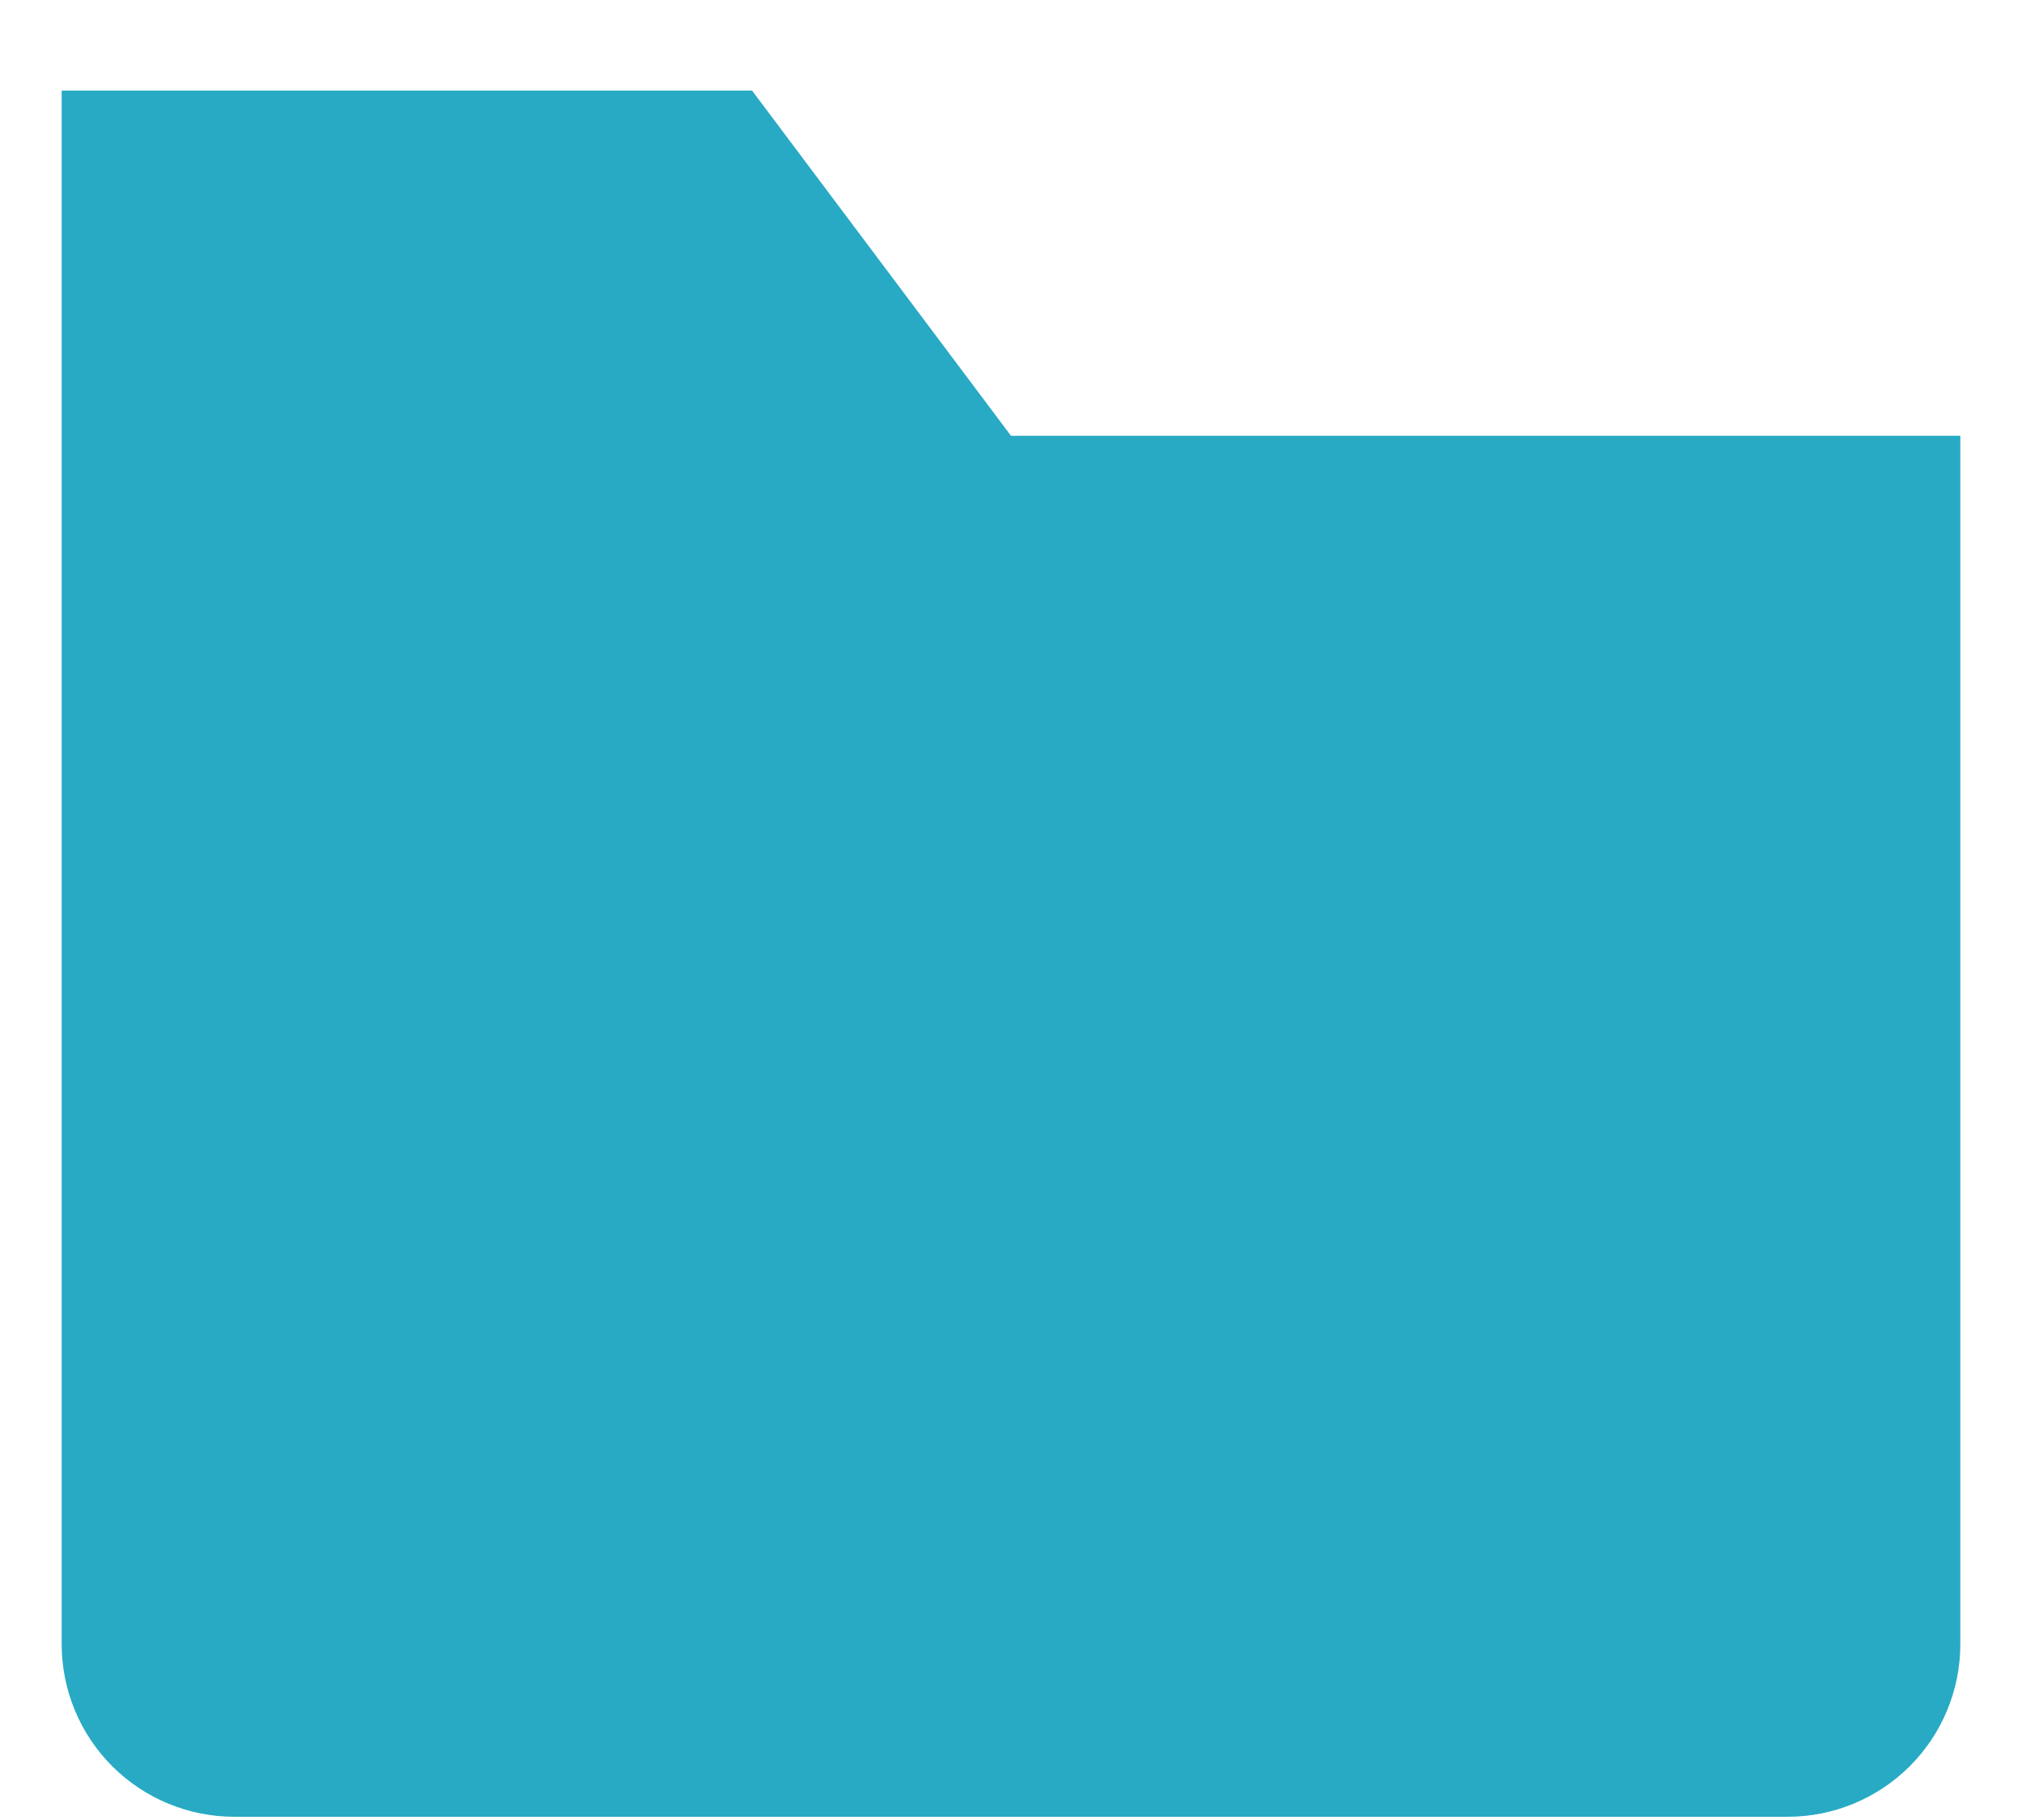
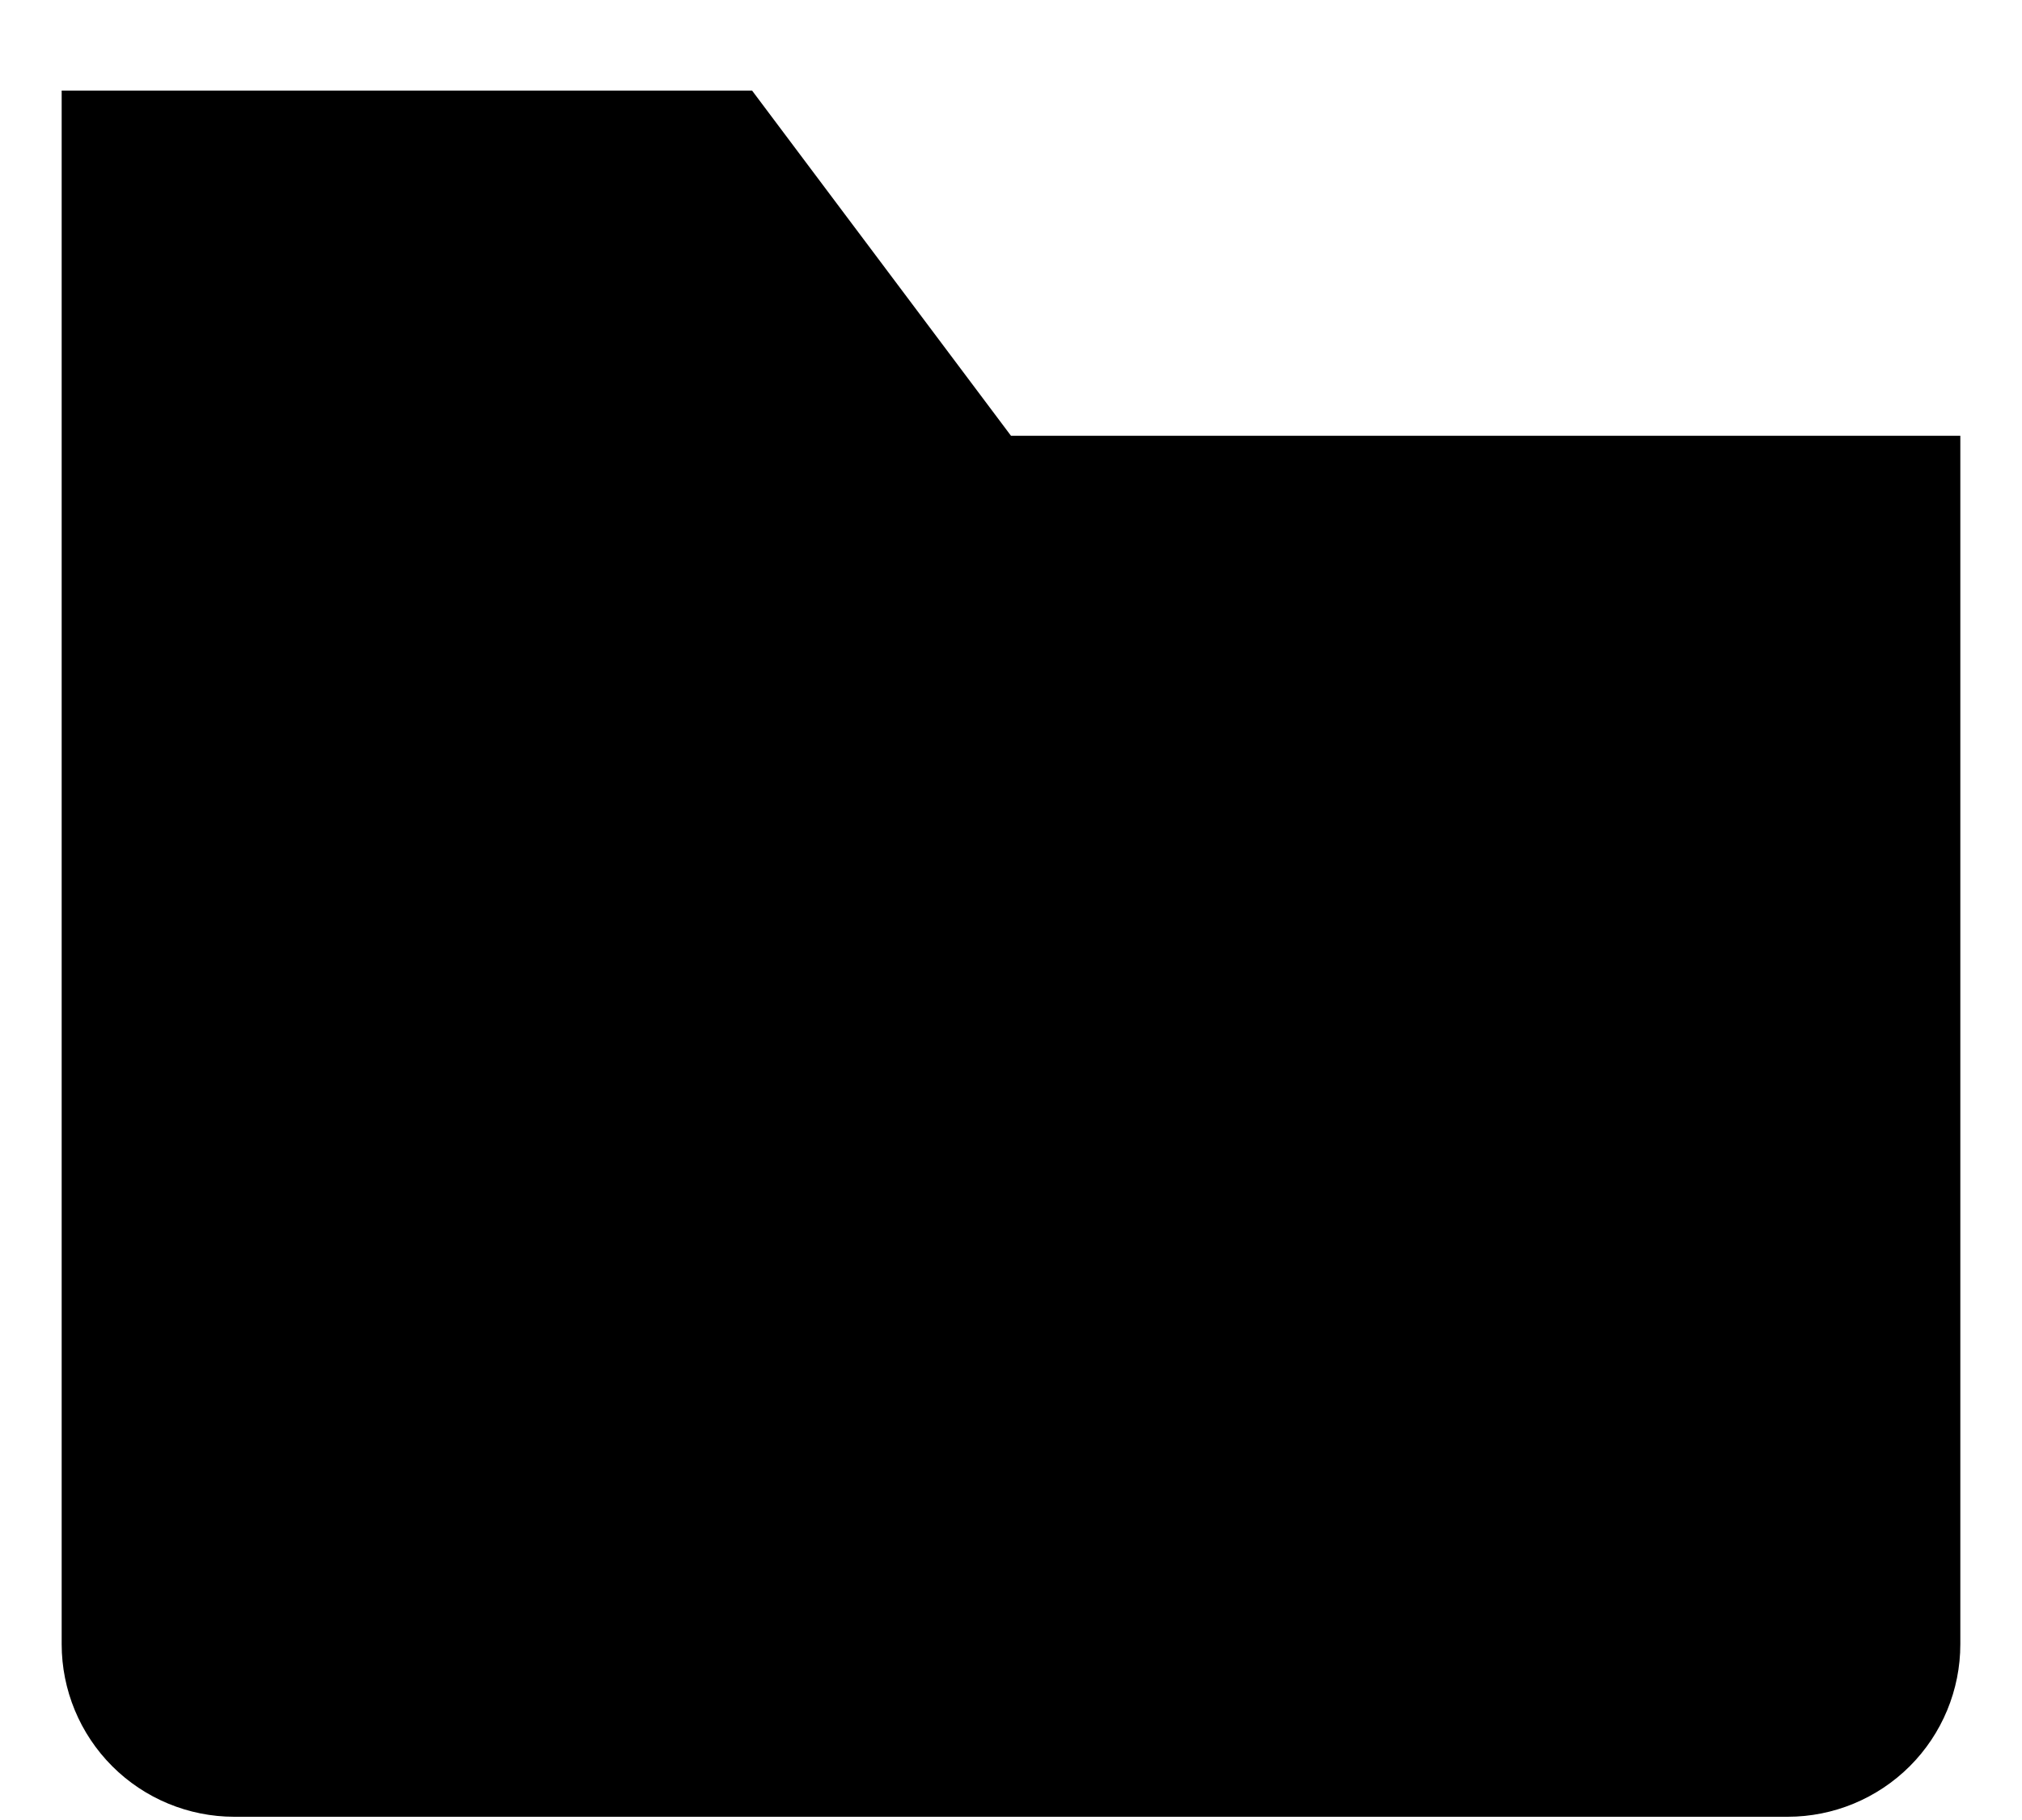
- <svg xmlns="http://www.w3.org/2000/svg" width="20" height="18" viewBox="0 0 20 18" fill="none">
-   <path d="M17.682 17.968H2.317C1.865 17.968 1.43 17.788 1.11 17.468C0.79 17.148 0.61 16.714 0.61 16.261V0.896H7.439L10 4.31H19.39V16.261C19.39 16.714 19.21 17.148 18.89 17.468C18.569 17.788 18.135 17.968 17.682 17.968Z" fill="#28AAC4" />
+ <svg xmlns="http://www.w3.org/2000/svg" width="20" height="18" viewBox="0 0 20 18">
+   <path d="M17.682 17.968H2.317C1.865 17.968 1.43 17.788 1.11 17.468C0.79 17.148 0.61 16.714 0.61 16.261V0.896H7.439L10 4.31H19.39V16.261C19.39 16.714 19.21 17.148 18.89 17.468C18.569 17.788 18.135 17.968 17.682 17.968Z" />
</svg>
